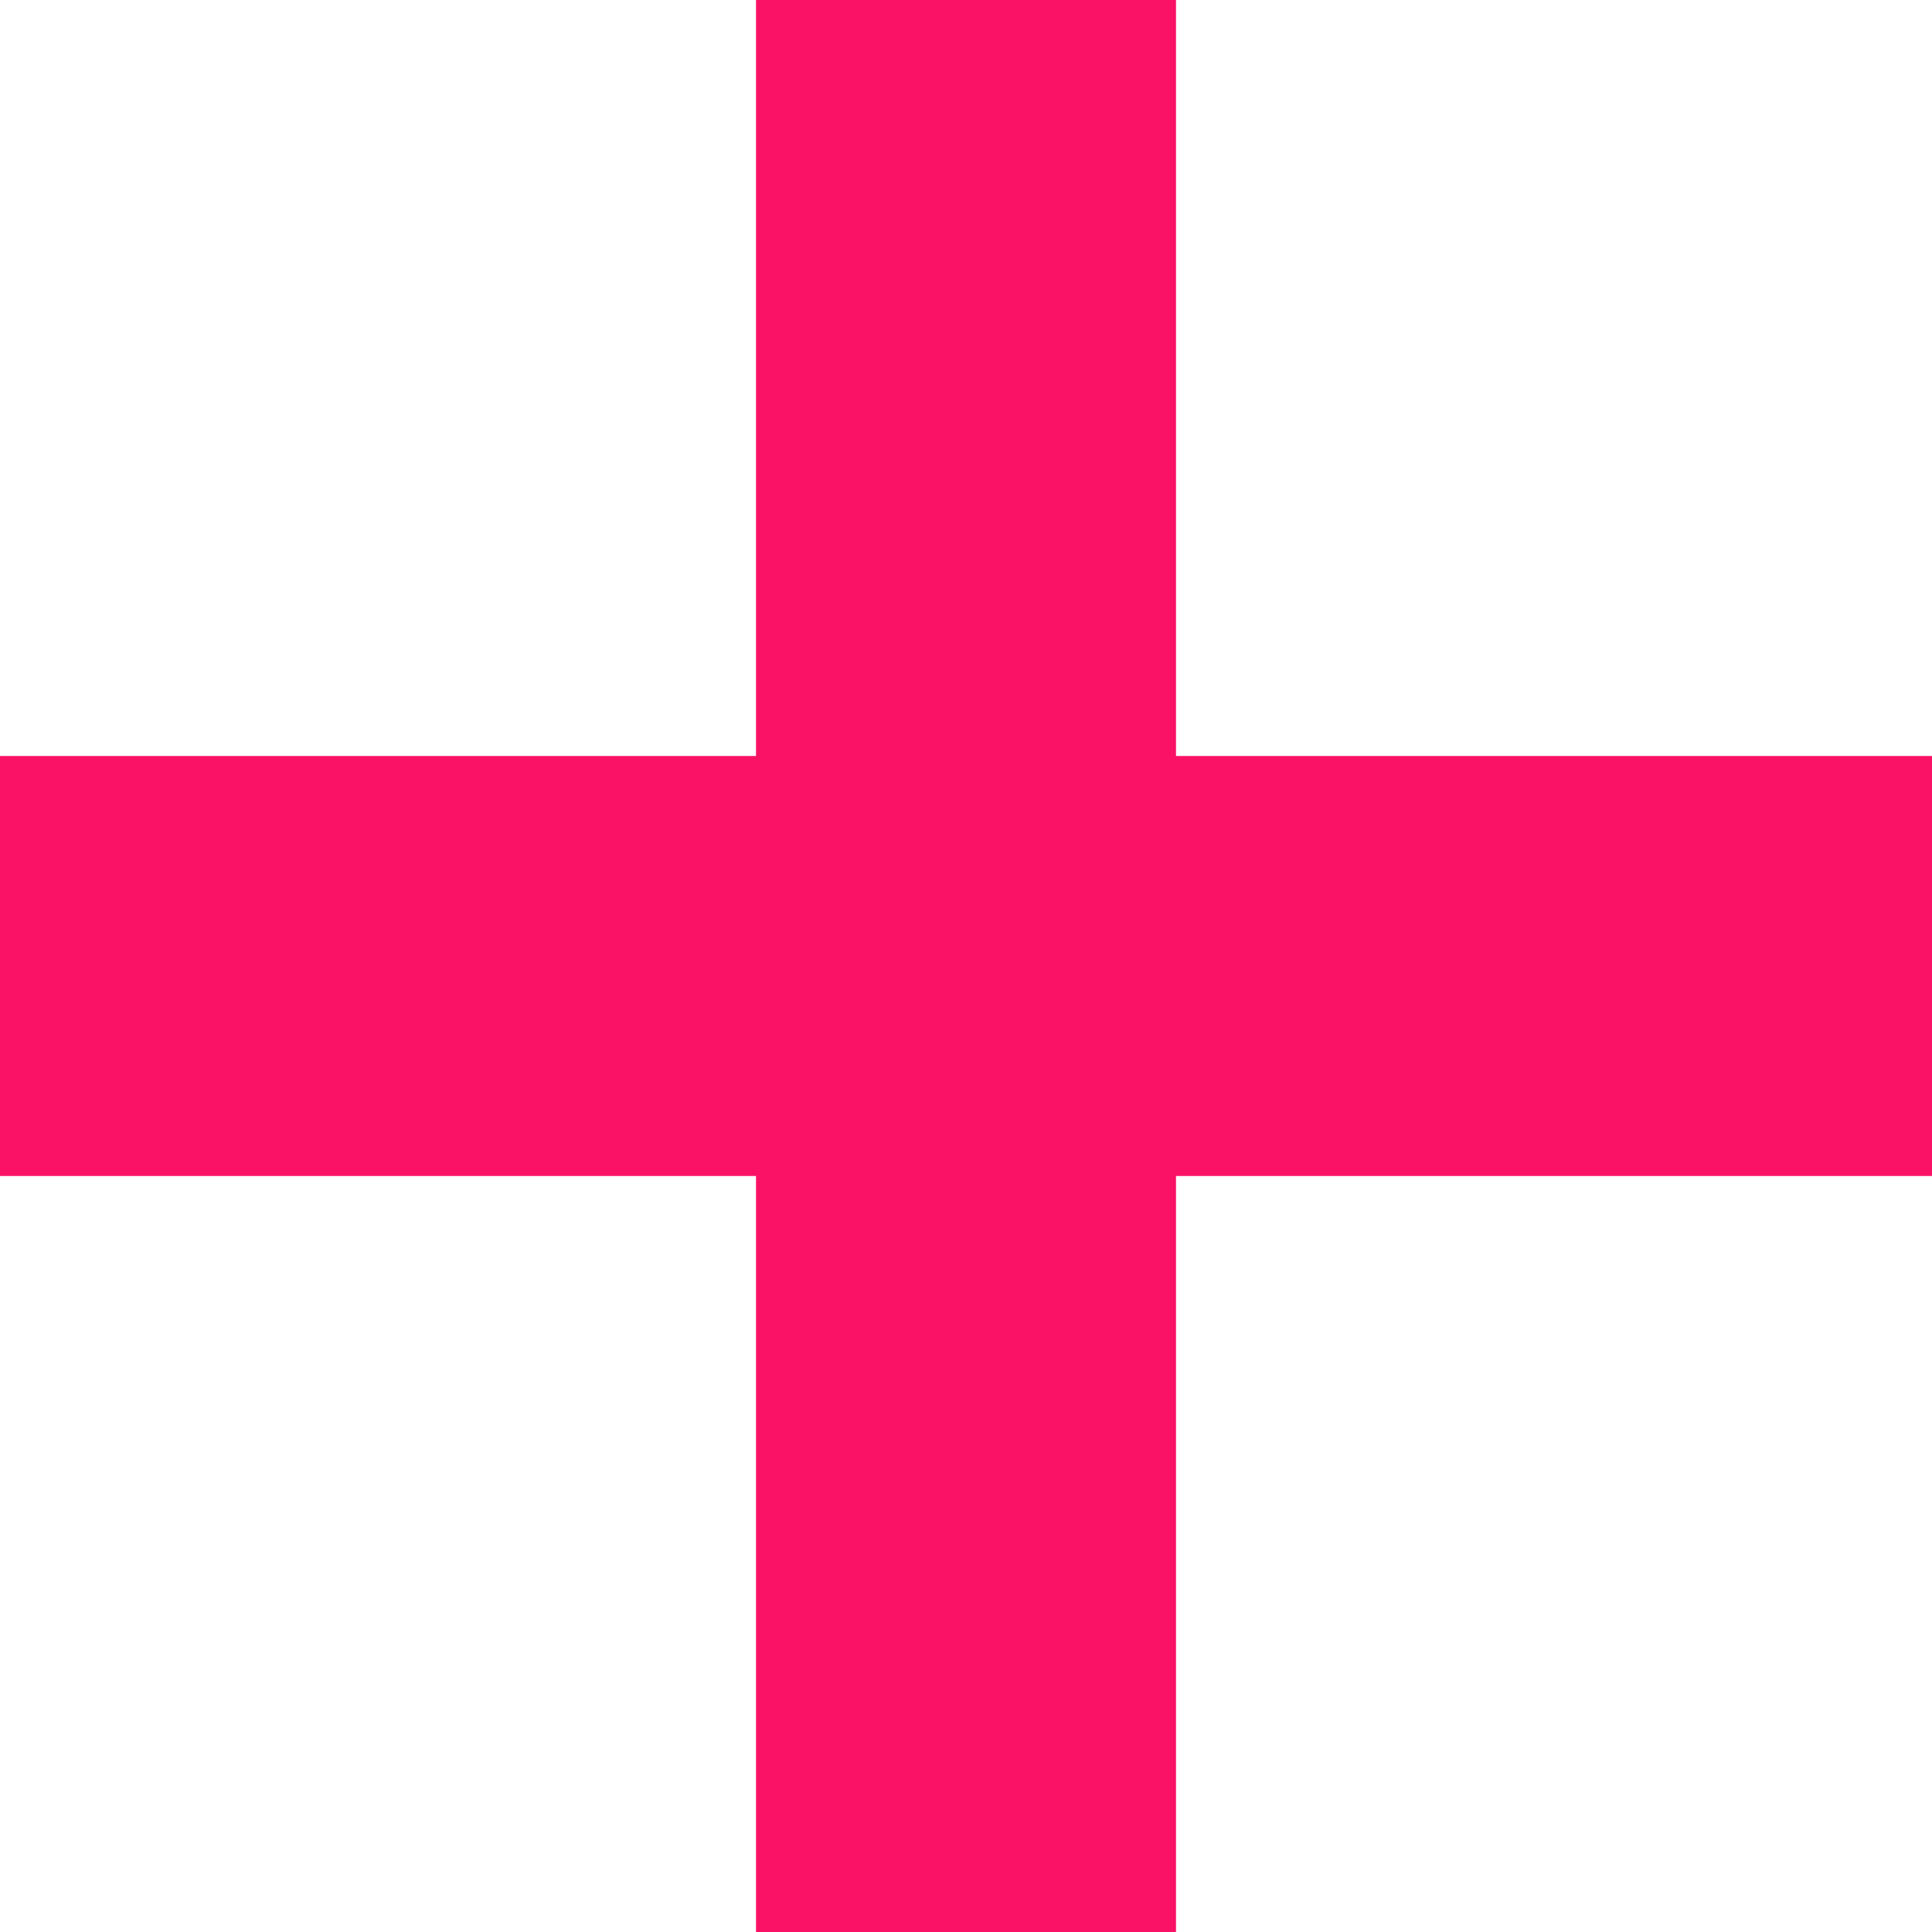
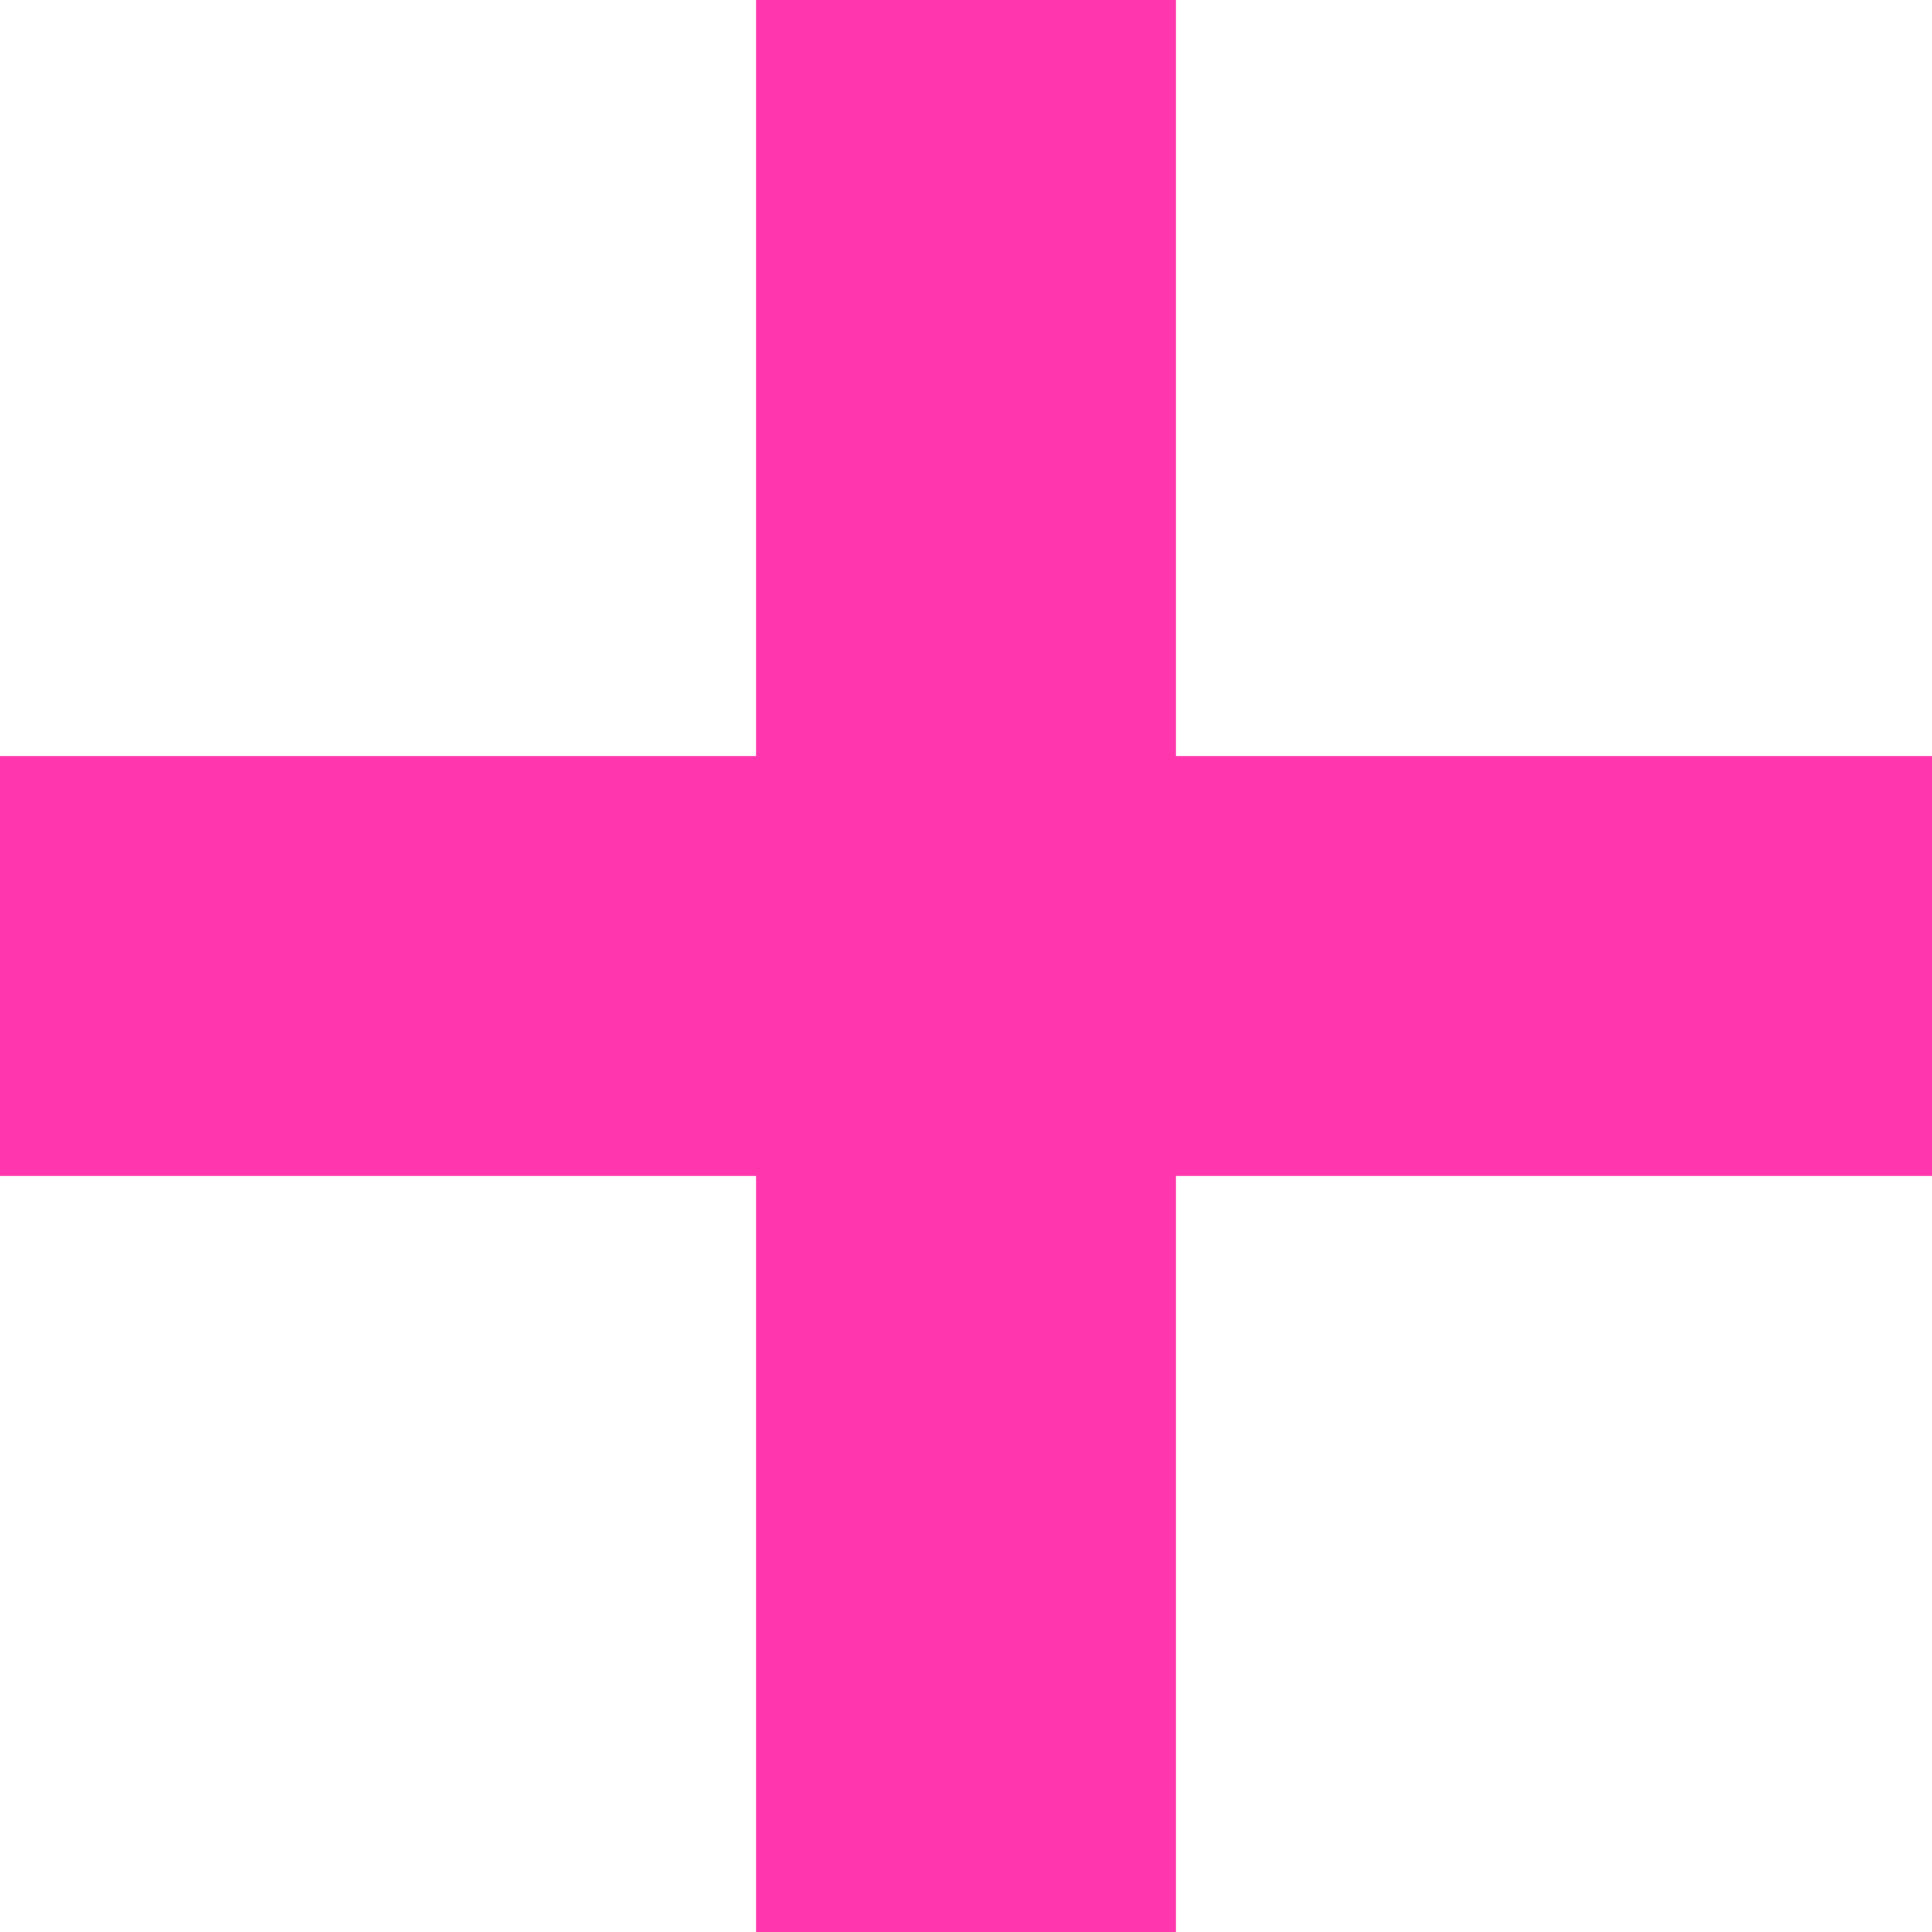
<svg xmlns="http://www.w3.org/2000/svg" width="23px" height="23px" viewBox="0 0 23 23" version="1.1">
  <defs />
-   <g stroke="#F91263" stroke-width="5" fill="none" fill-rule="evenodd">
+   <g stroke="#FF36AD" stroke-width="5" fill="none" fill-rule="evenodd">
    <path d="M0,11.5 L23,11.5" />
    <path d="M11.5,0 L11.5,23" />
  </g>
</svg>
